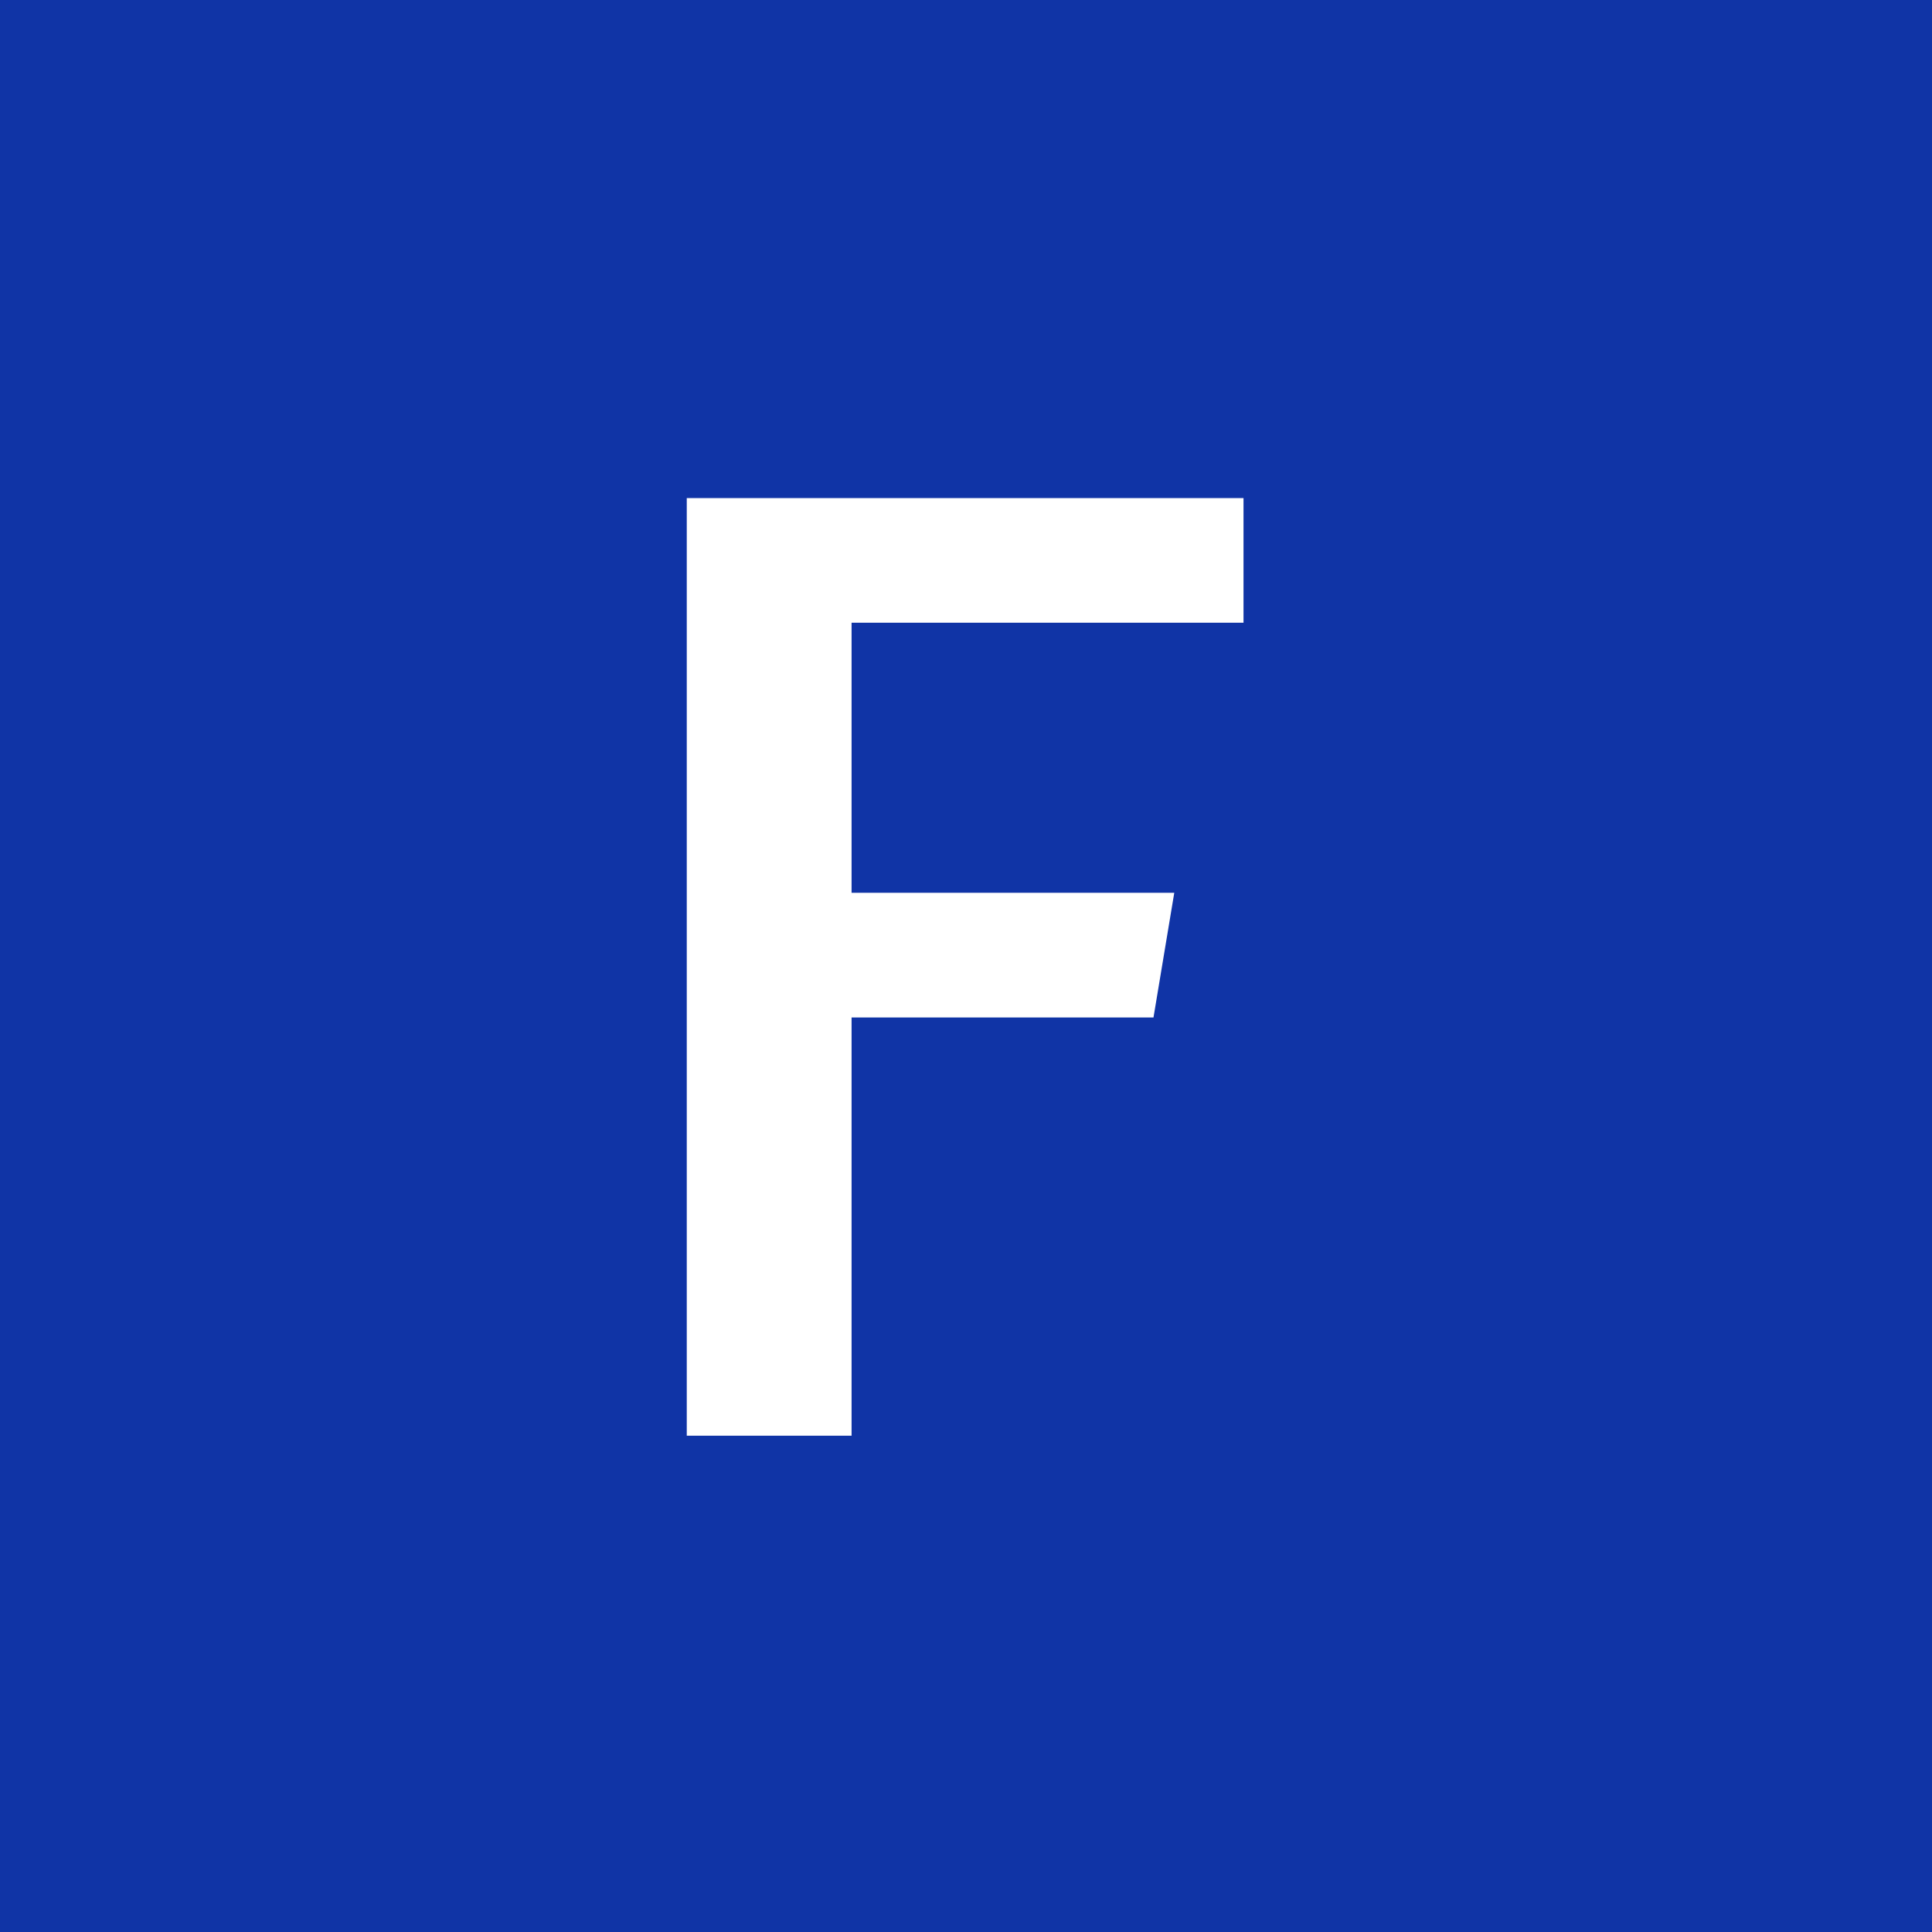
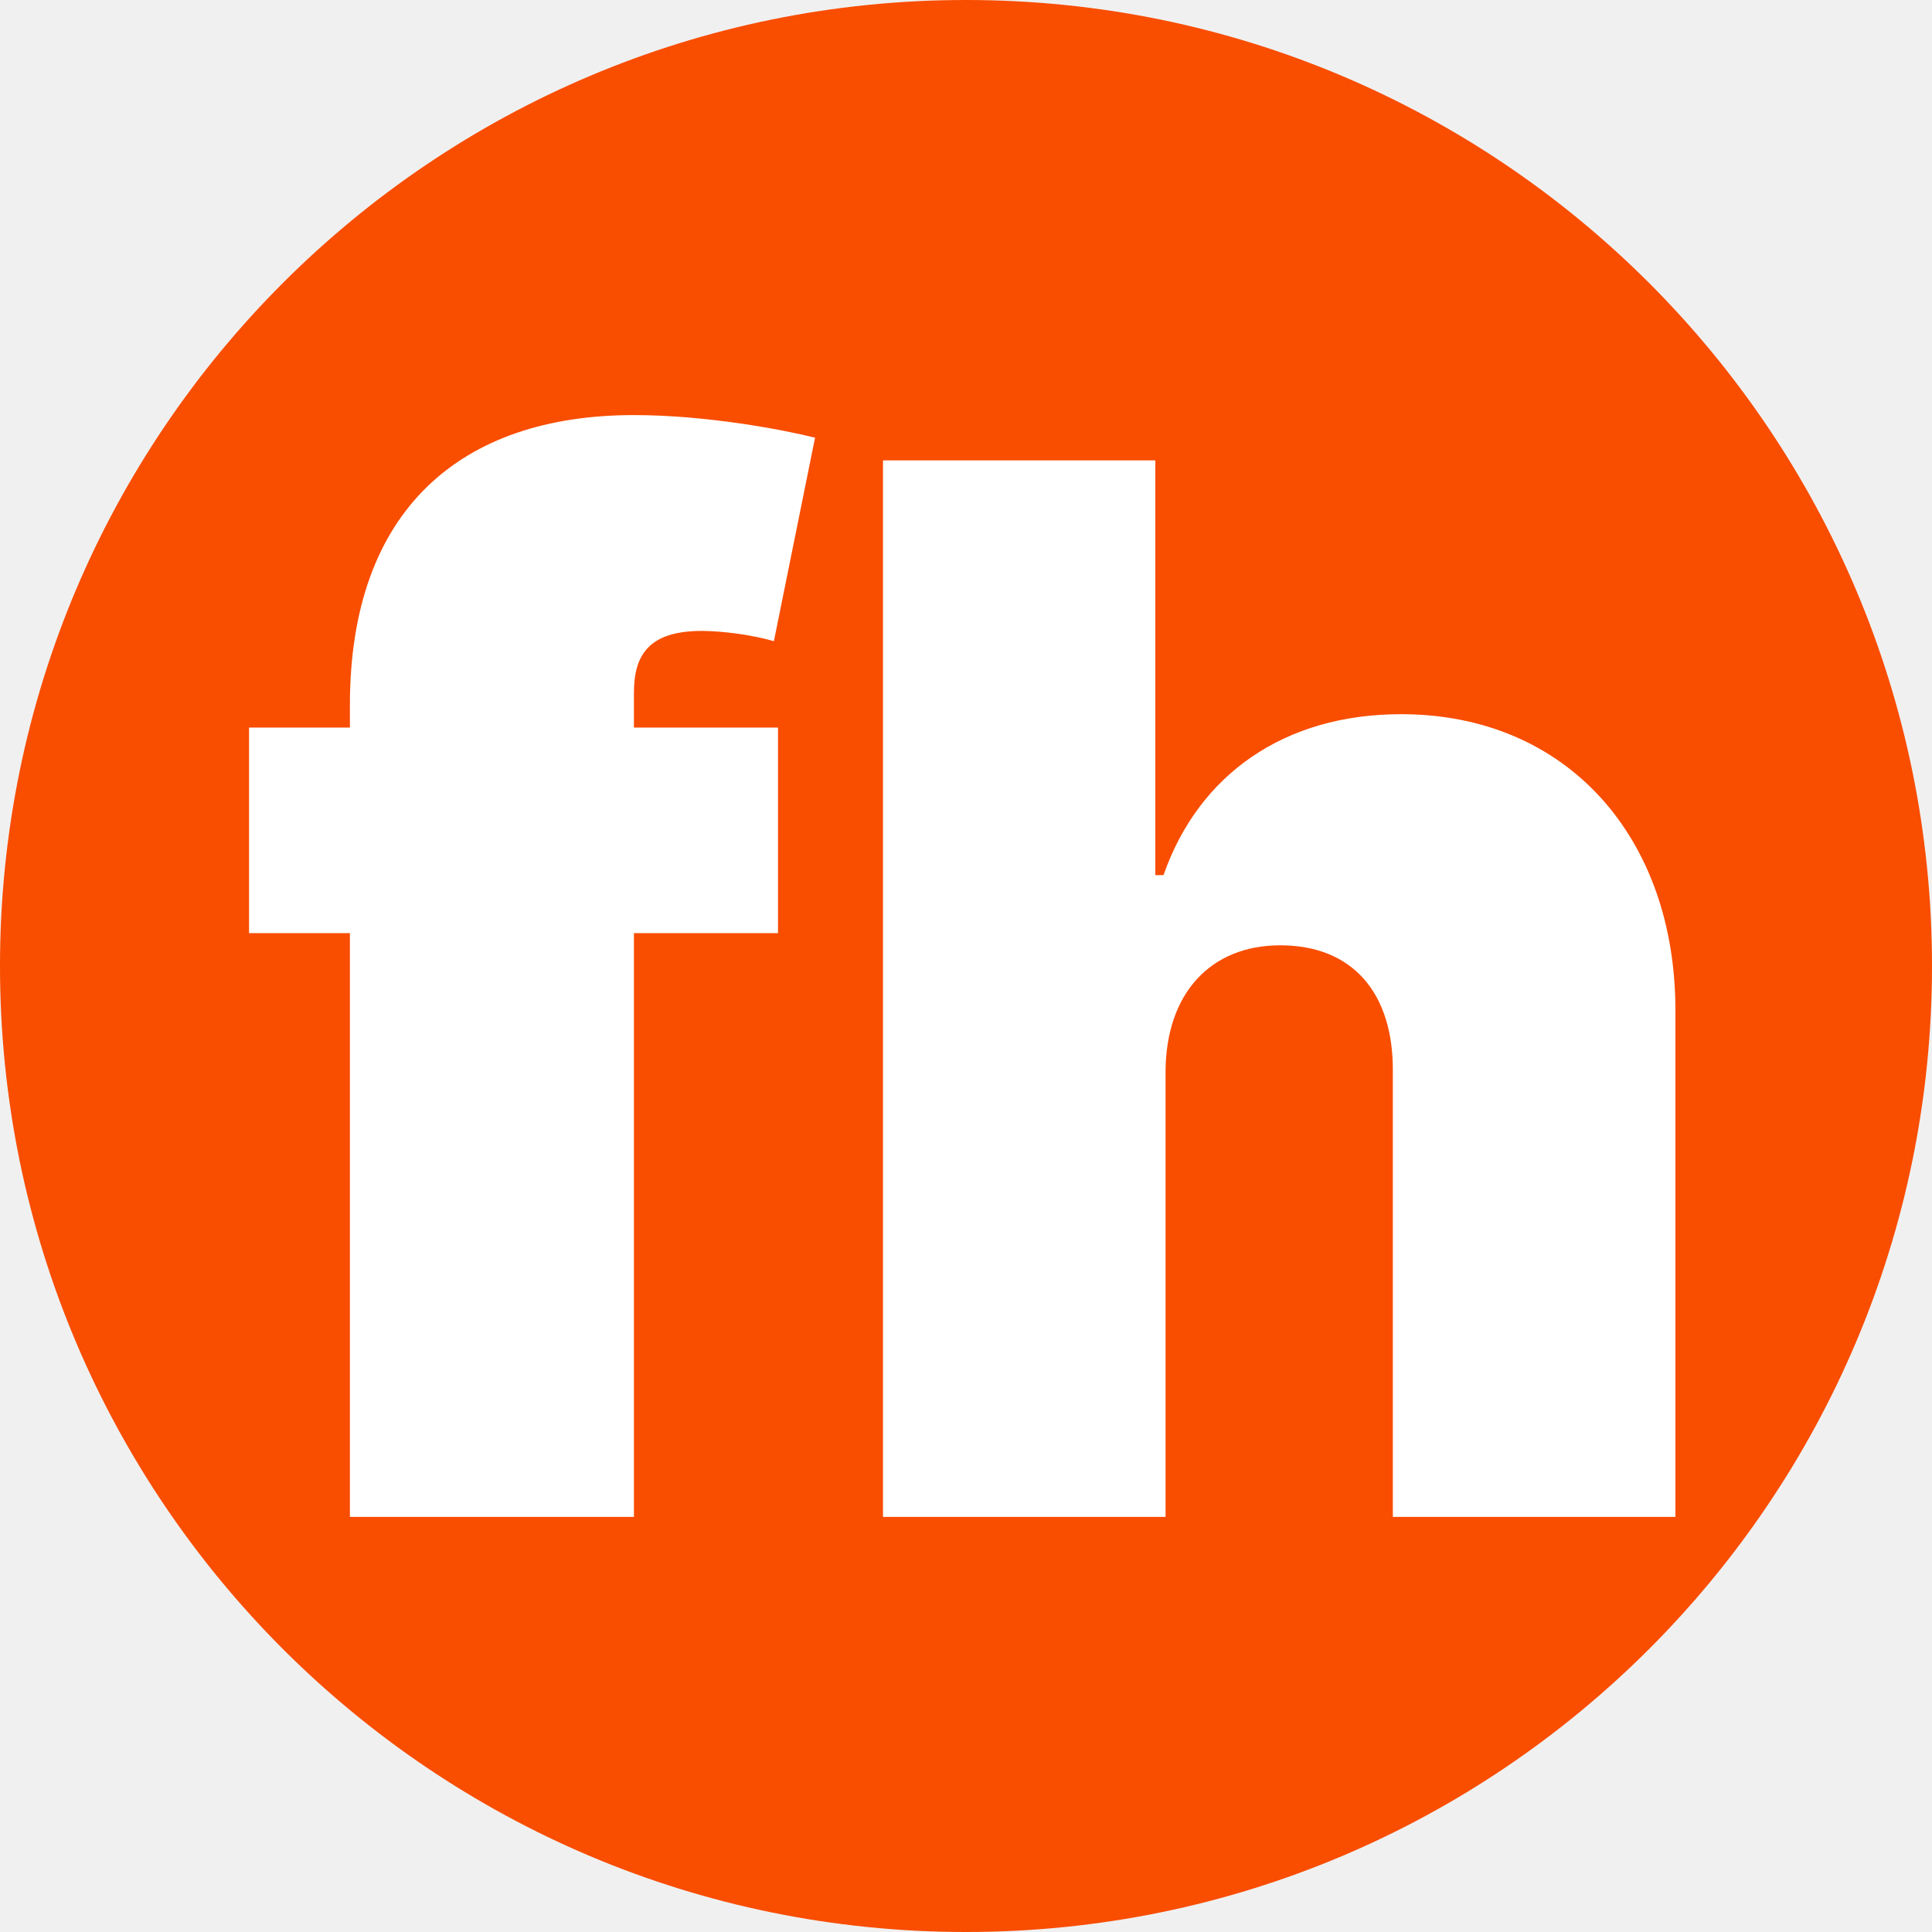
- <svg xmlns="http://www.w3.org/2000/svg" width="1024px" height="1024px" viewBox="0 0 1024 1024" version="1.1">
-   <g id="Page-1" stroke="none" stroke-width="1" fill="none" fill-rule="evenodd">
-     <g id="Group">
-       <rect id="Rectangle" fill="#1034A6" x="0" y="0" width="1024" height="1024" />
-       <polygon id="F" fill="#FFFFFF" points="364 264 659.088 264 659.088 330.065 451.352 330.065 451.352 473.204 622.386 473.204 611.375 539.269 451.352 539.269 451.352 760.952 364 760.952" />
-     </g>
+ <svg xmlns="http://www.w3.org/2000/svg" width="256px" height="256px" viewBox="0 0 256 256" version="1.1">
+   <g id="Artboard" stroke="none" stroke-width="1" fill="none" fill-rule="evenodd">
+     <circle id="Oval" fill="#F94D00" cx="128" cy="128" r="128" />
+     <path d="M103.091,96.403 L103.091,123.642 L84,123.642 L84,201 L46.364,201 L46.364,123.642 L33,123.642 L33,96.403 L46.364,96.403 L46.364,93.407 C46.364,67.53 61.091,55 84,55 C93.545,55 103.636,56.907 108,57.996 L102.545,84.963 C99.818,84.146 95.727,83.601 93,83.601 C85.909,83.601 84,86.869 84,91.772 L84,96.403 L103.091,96.403 Z M154.442,141.938 L154.442,201 L117,201 L117,61 L153.085,61 L153.085,115.961 L154.17,115.961 C158.851,102.562 170.246,94.633 185.643,94.633 C207.688,94.633 222.067,111.039 222,134.008 L222,201 L184.558,201 L184.558,141.938 C184.626,131.547 179.199,125.258 169.635,125.258 C160.478,125.258 154.51,131.547 154.442,141.938 Z" id="fh" fill="#FFFFFF" fill-rule="nonzero" />
  </g>
</svg>
